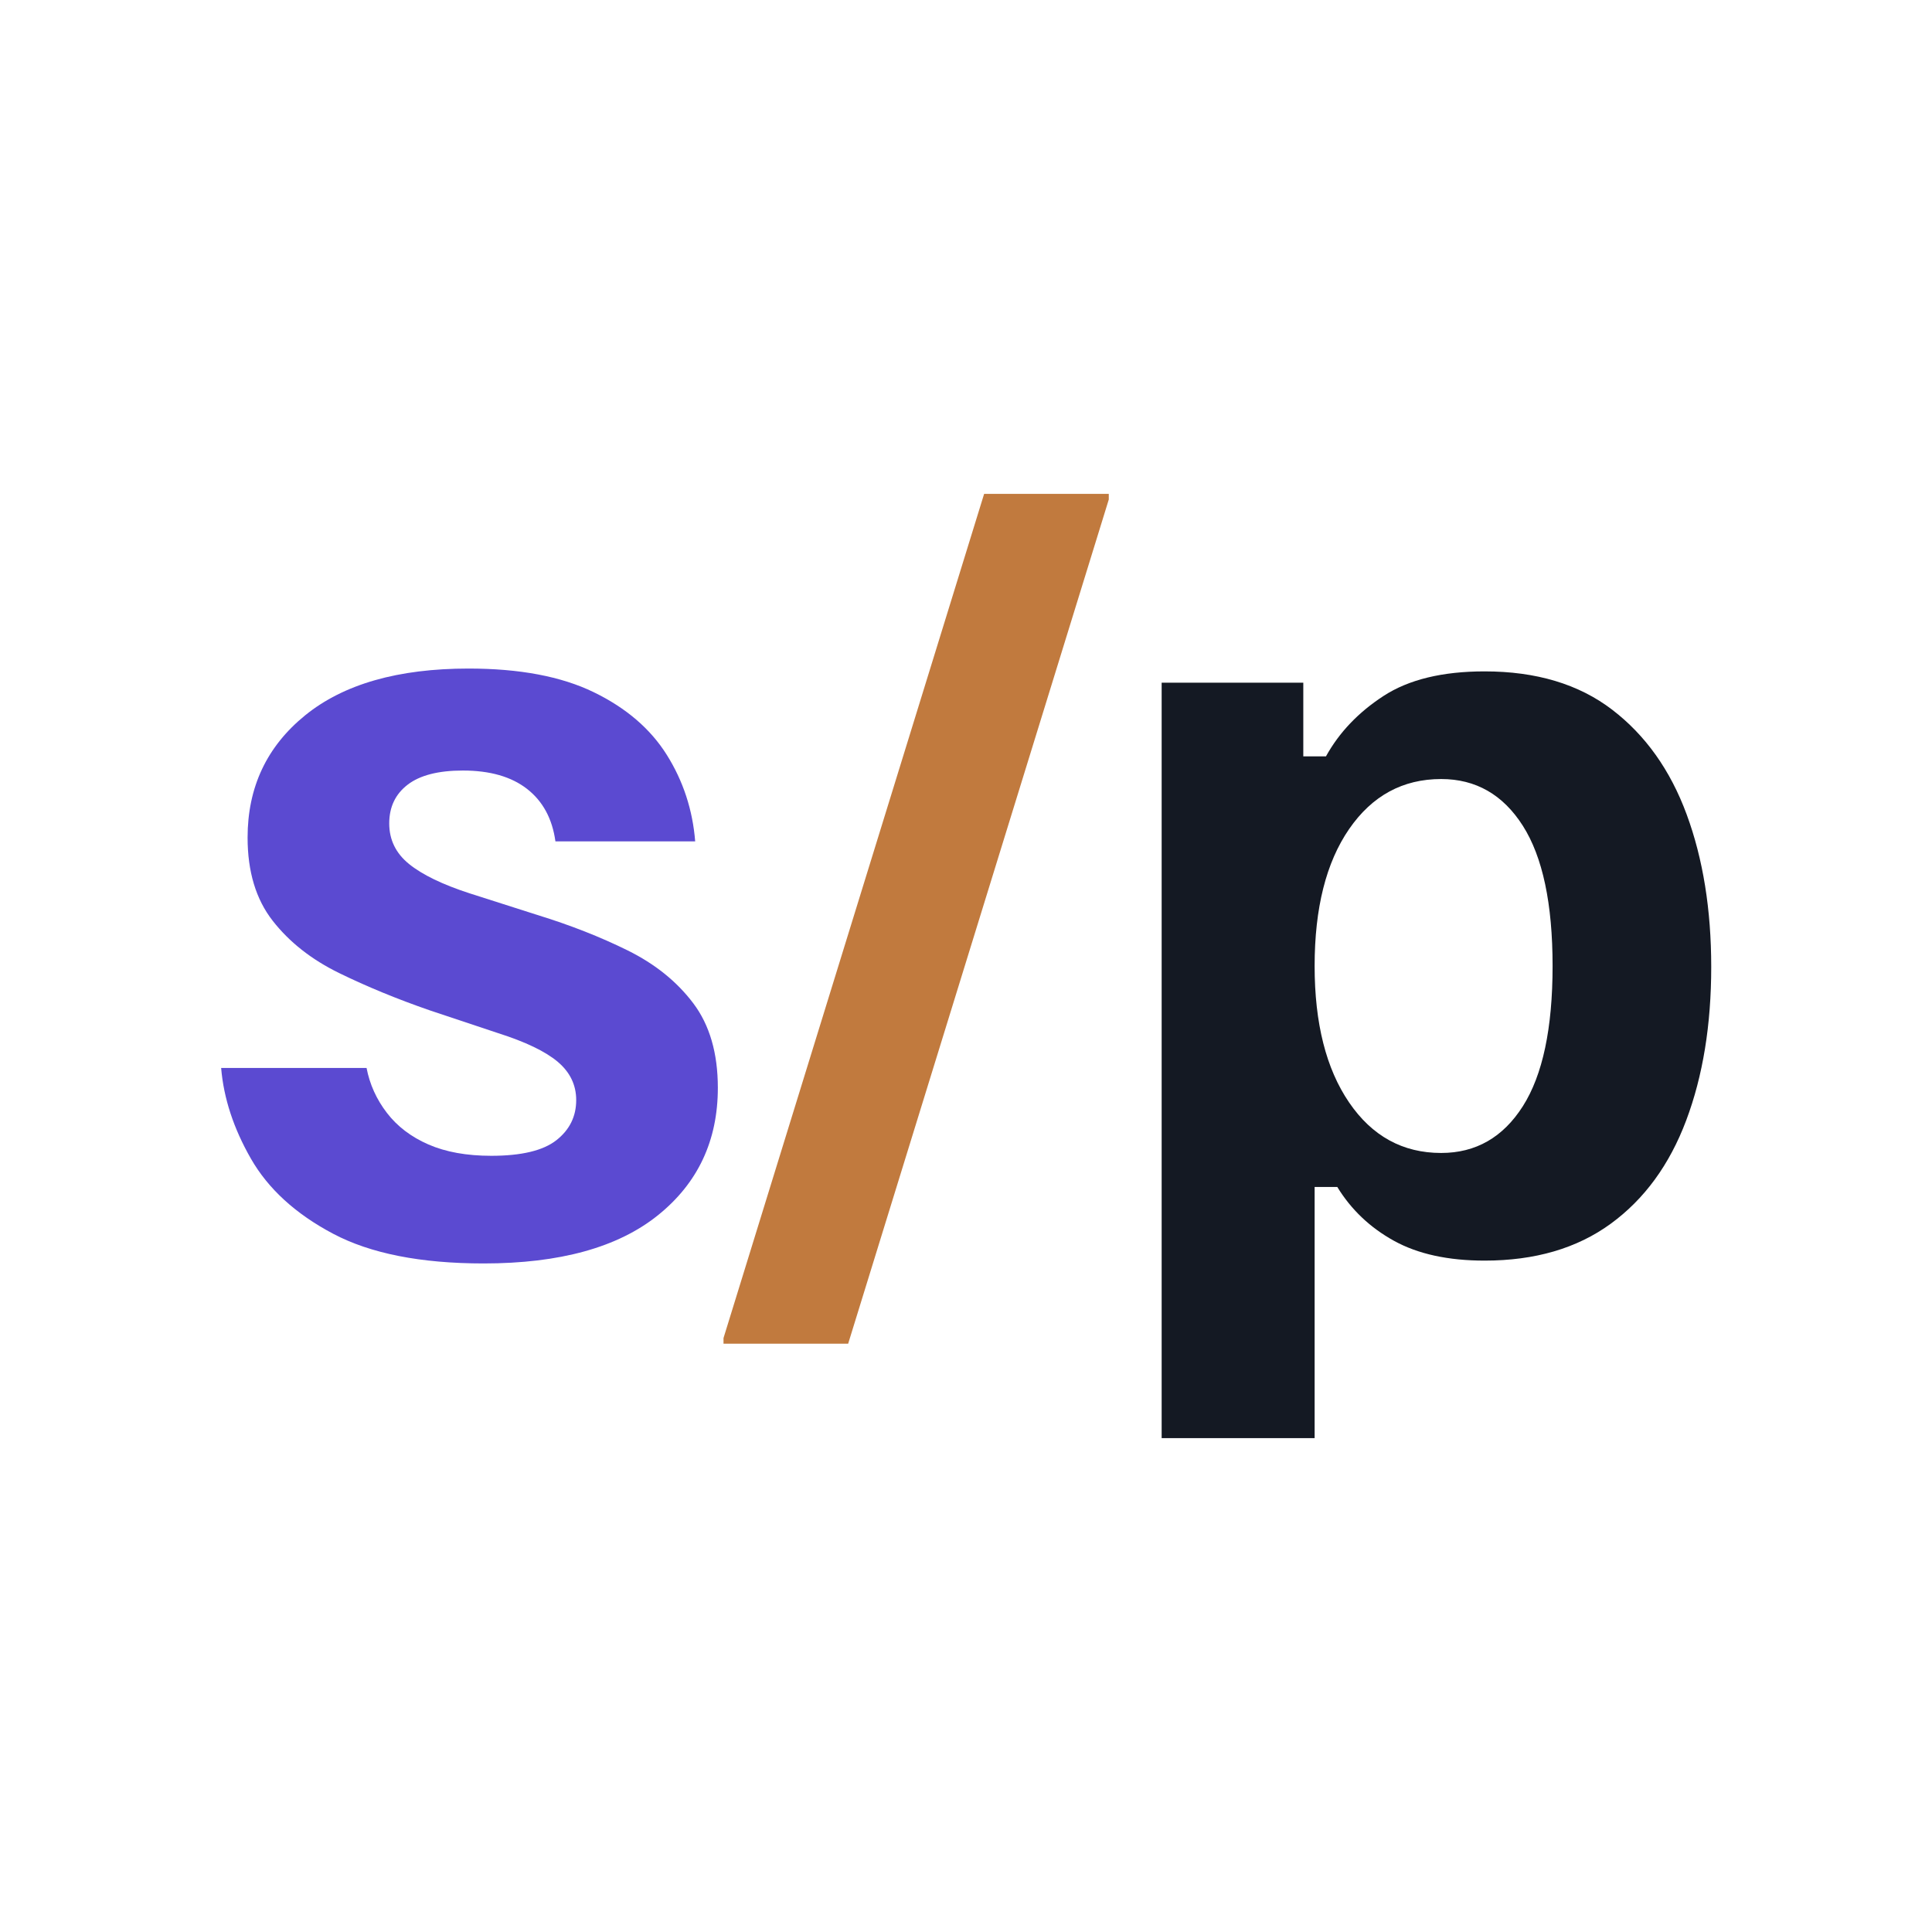
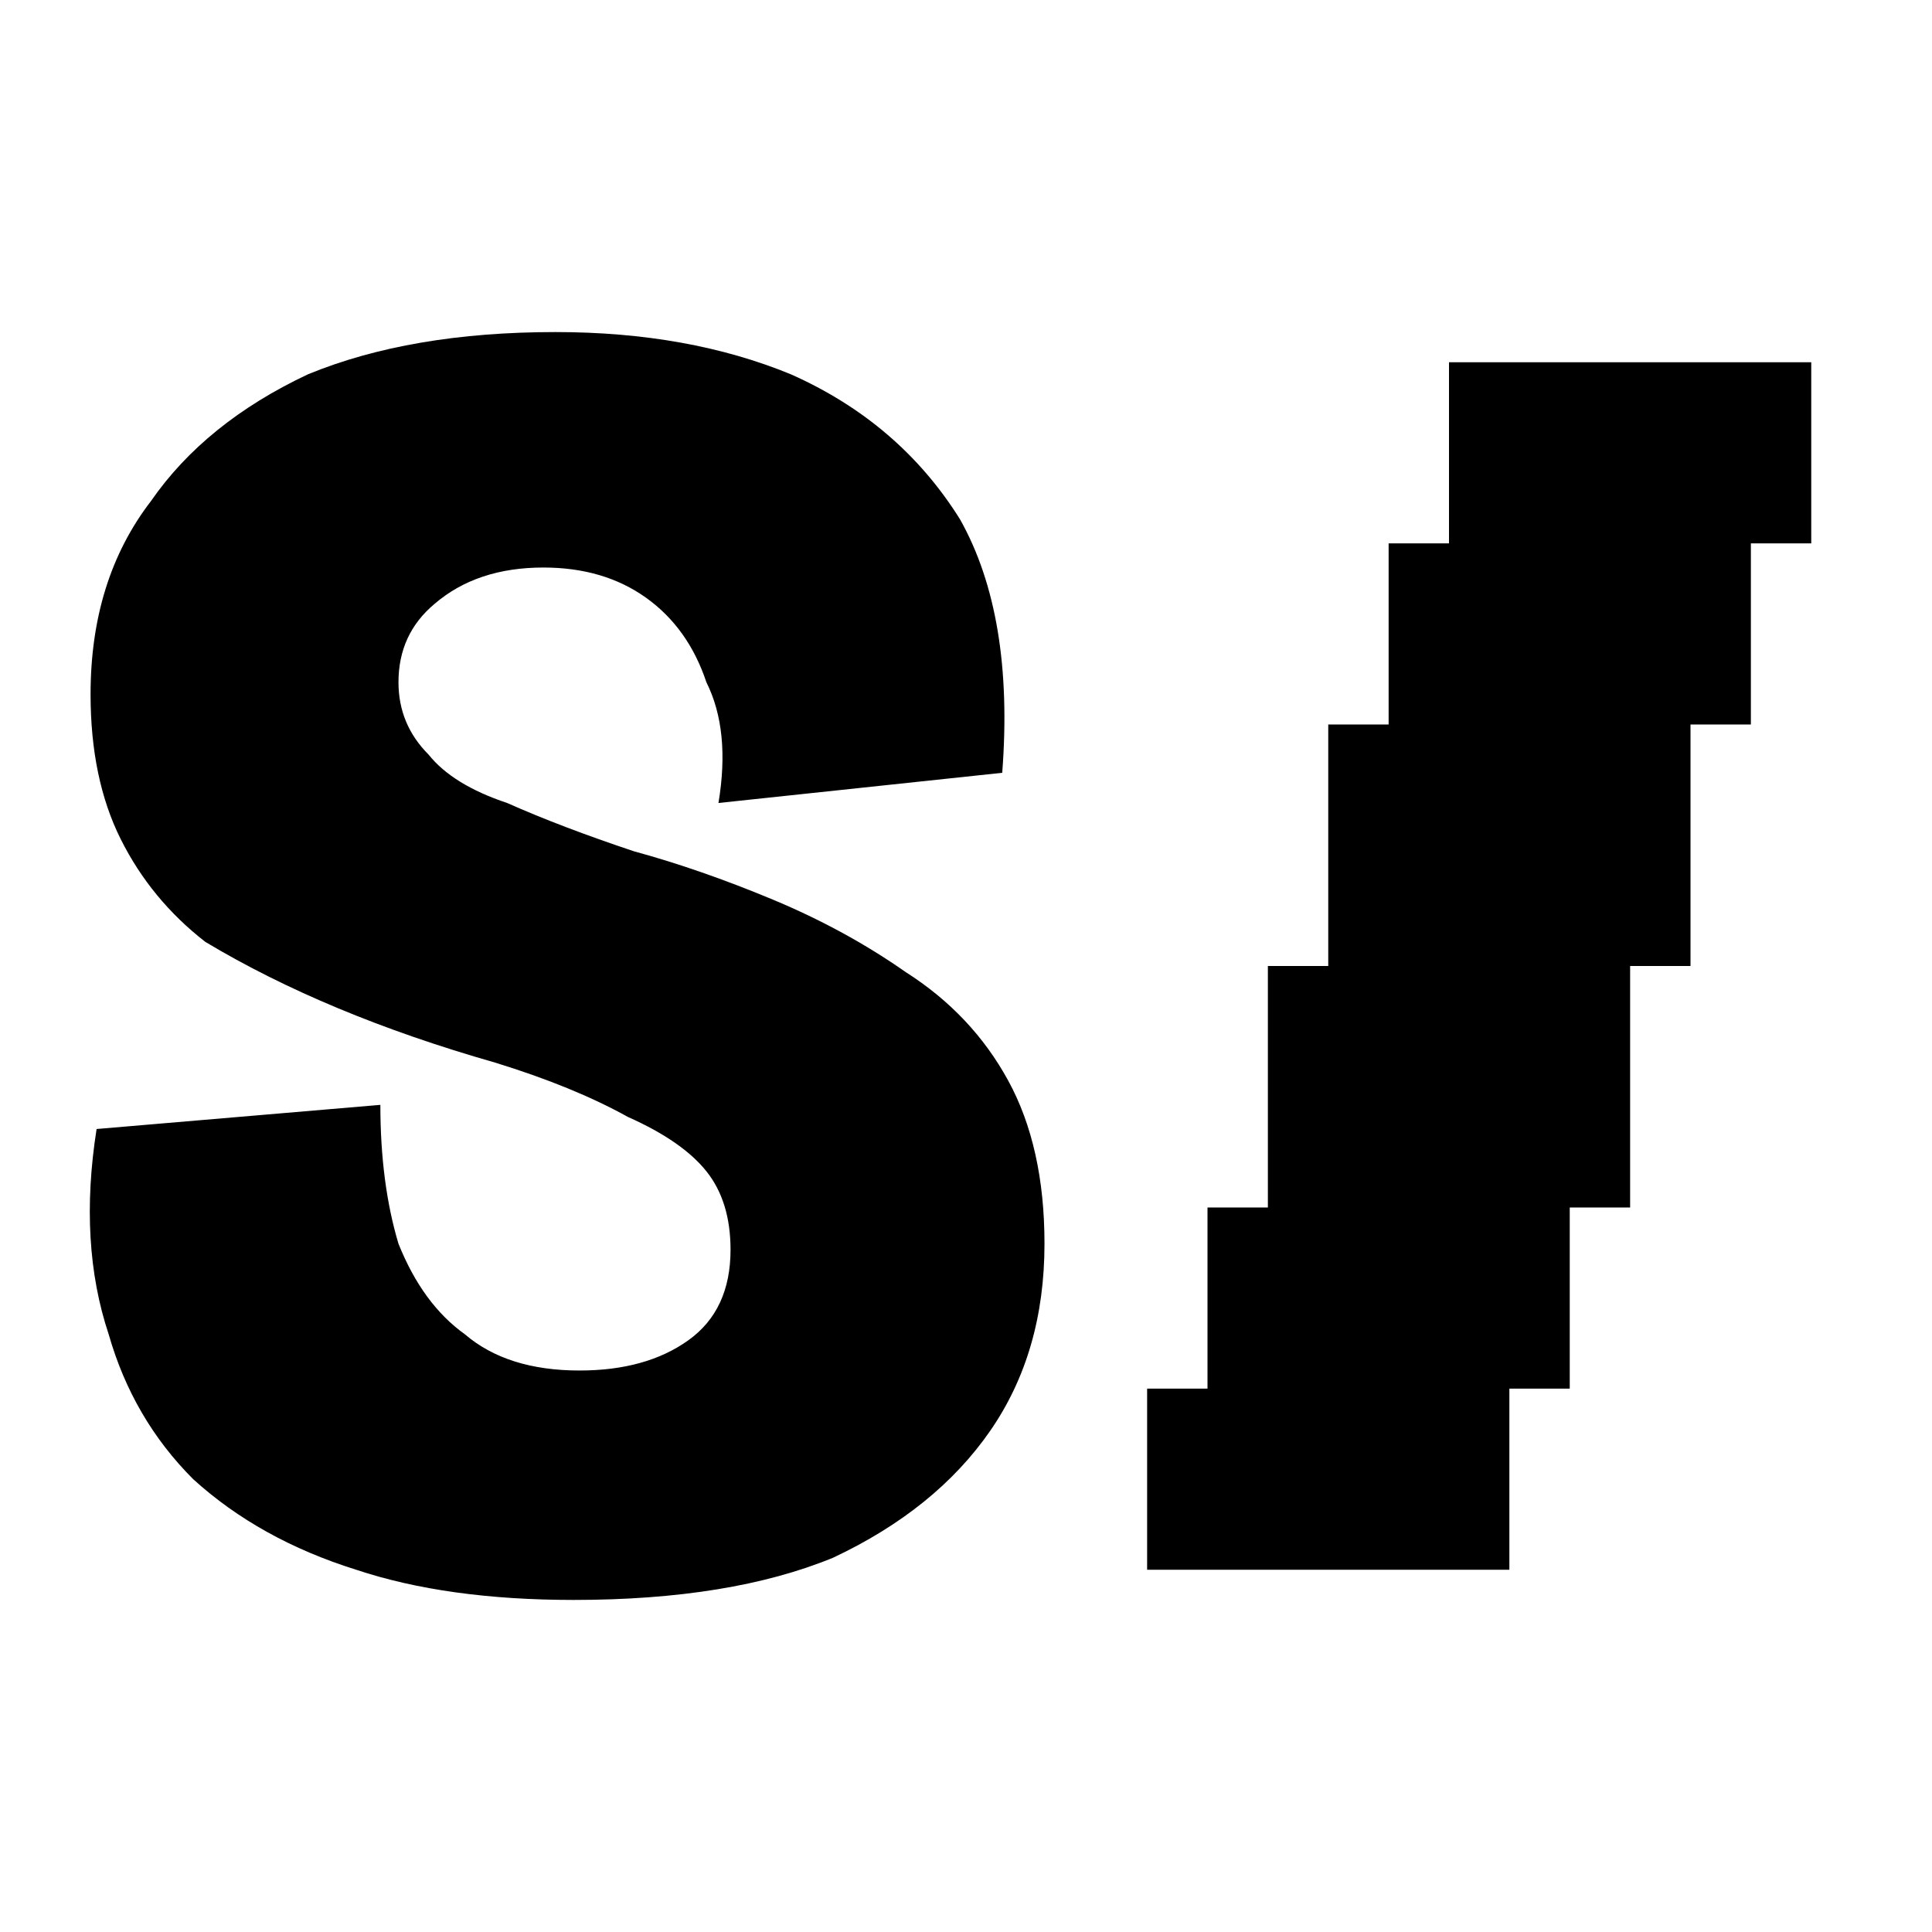
- <svg xmlns="http://www.w3.org/2000/svg" fill="none" viewBox="-35.7 779.5 341 341">
-   <path fill="#5b4ad1" d="M49.667 1002.5q-16.667 0-26.584-5.25T8.583 984t-5.25-16H29q.833 4.333 3.583 7.917t7.334 5.583 11.083 2q8 0 11.5-2.75t3.5-7.083q0-4-3.25-6.75t-10.583-5.084l-12-4q-8.667-3-16-6.583T12.417 942 8 927.333Q8 914 18.167 905.75T47 897.5q13.5 0 22.083 4.167Q77.667 905.833 82 912.75T87 928H62.333q-.833-6-5-9.25T46 915.5q-6.5 0-9.75 2.5T33 924.833 36.5 932t10.667 5.167l12 3.833q8.666 2.667 15.916 6.25t11.584 9.333T91 971.5q0 14-10.583 22.5t-30.75 8.5" />
-   <path fill="#c17a3e" d="M92 1016.667v-1l46-149h22v1l-46 149Z" />
-   <path fill="#141923" d="M169.333 1033.333V900h25v13h4q3.5-6.333 10.167-10.667T226.333 898q13.667 0 22.5 6.75T262 923.25t4.333 26.917q0 15.333-4.416 27.083t-13.334 18.25-22.25 6.5q-9.666 0-16-3.5t-10-9.5h-4v44.333ZM218.667 983q9.166 0 14.416-8.25t5.25-24.75-5.25-24.75-14.416-8.25q-10.167 0-16.25 8.833T196.333 950q0 15.167 6.084 24.083Q208.5 983 218.667 983" />
+ <svg xmlns="http://www.w3.org/2000/svg" viewBox="0 0 32 32" width="32" height="32">
+   <path class="g" d="M9.5 26.5Q7.4 26.5 5.9 26Q4.3 25.5 3.2 24.5Q2.2 23.5 1.8 22.1Q1.3 20.6 1.6 18.7L6.3 18.3Q6.3 19.6 6.6 20.6Q7 21.6 7.7 22.1Q8.4 22.7 9.6 22.7Q10.7 22.7 11.4 22.2Q12.1 21.7 12.1 20.7Q12.1 19.9 11.7 19.4Q11.3 18.9 10.4 18.5Q9.5 18 8.2 17.6Q6.8 17.2 5.6 16.7Q4.4 16.2 3.4 15.6Q2.5 14.9 2 13.9Q1.5 12.9 1.5 11.5Q1.5 9.6 2.5 8.3Q3.4 7 5.1 6.2Q6.8 5.5 9.2 5.5Q11.4 5.5 13.1 6.2Q14.9 7 15.9 8.6Q16.8 10.2 16.6 12.8L11.9 13.3Q12.1 12.1 11.7 11.3Q11.4 10.4 10.7 9.9Q10 9.4 9 9.4Q7.9 9.4 7.2 10Q6.6 10.5 6.6 11.3Q6.6 12 7.1 12.5Q7.5 13 8.4 13.3Q9.3 13.7 10.5 14.1Q11.6 14.4 12.8 14.9Q14 15.4 15 16.1Q16.1 16.8 16.7 17.9Q17.3 19 17.3 20.6Q17.3 22.4 16.4 23.7Q15.5 25 13.8 25.8Q12.1 26.5 9.5 26.5Z" />
+   <path class="l" d="M24 6H30V9H29V12H28V16H27V20H26V23H25V26H19V23H20V20H21V16H22V12H23V9H24Z" />
</svg>
